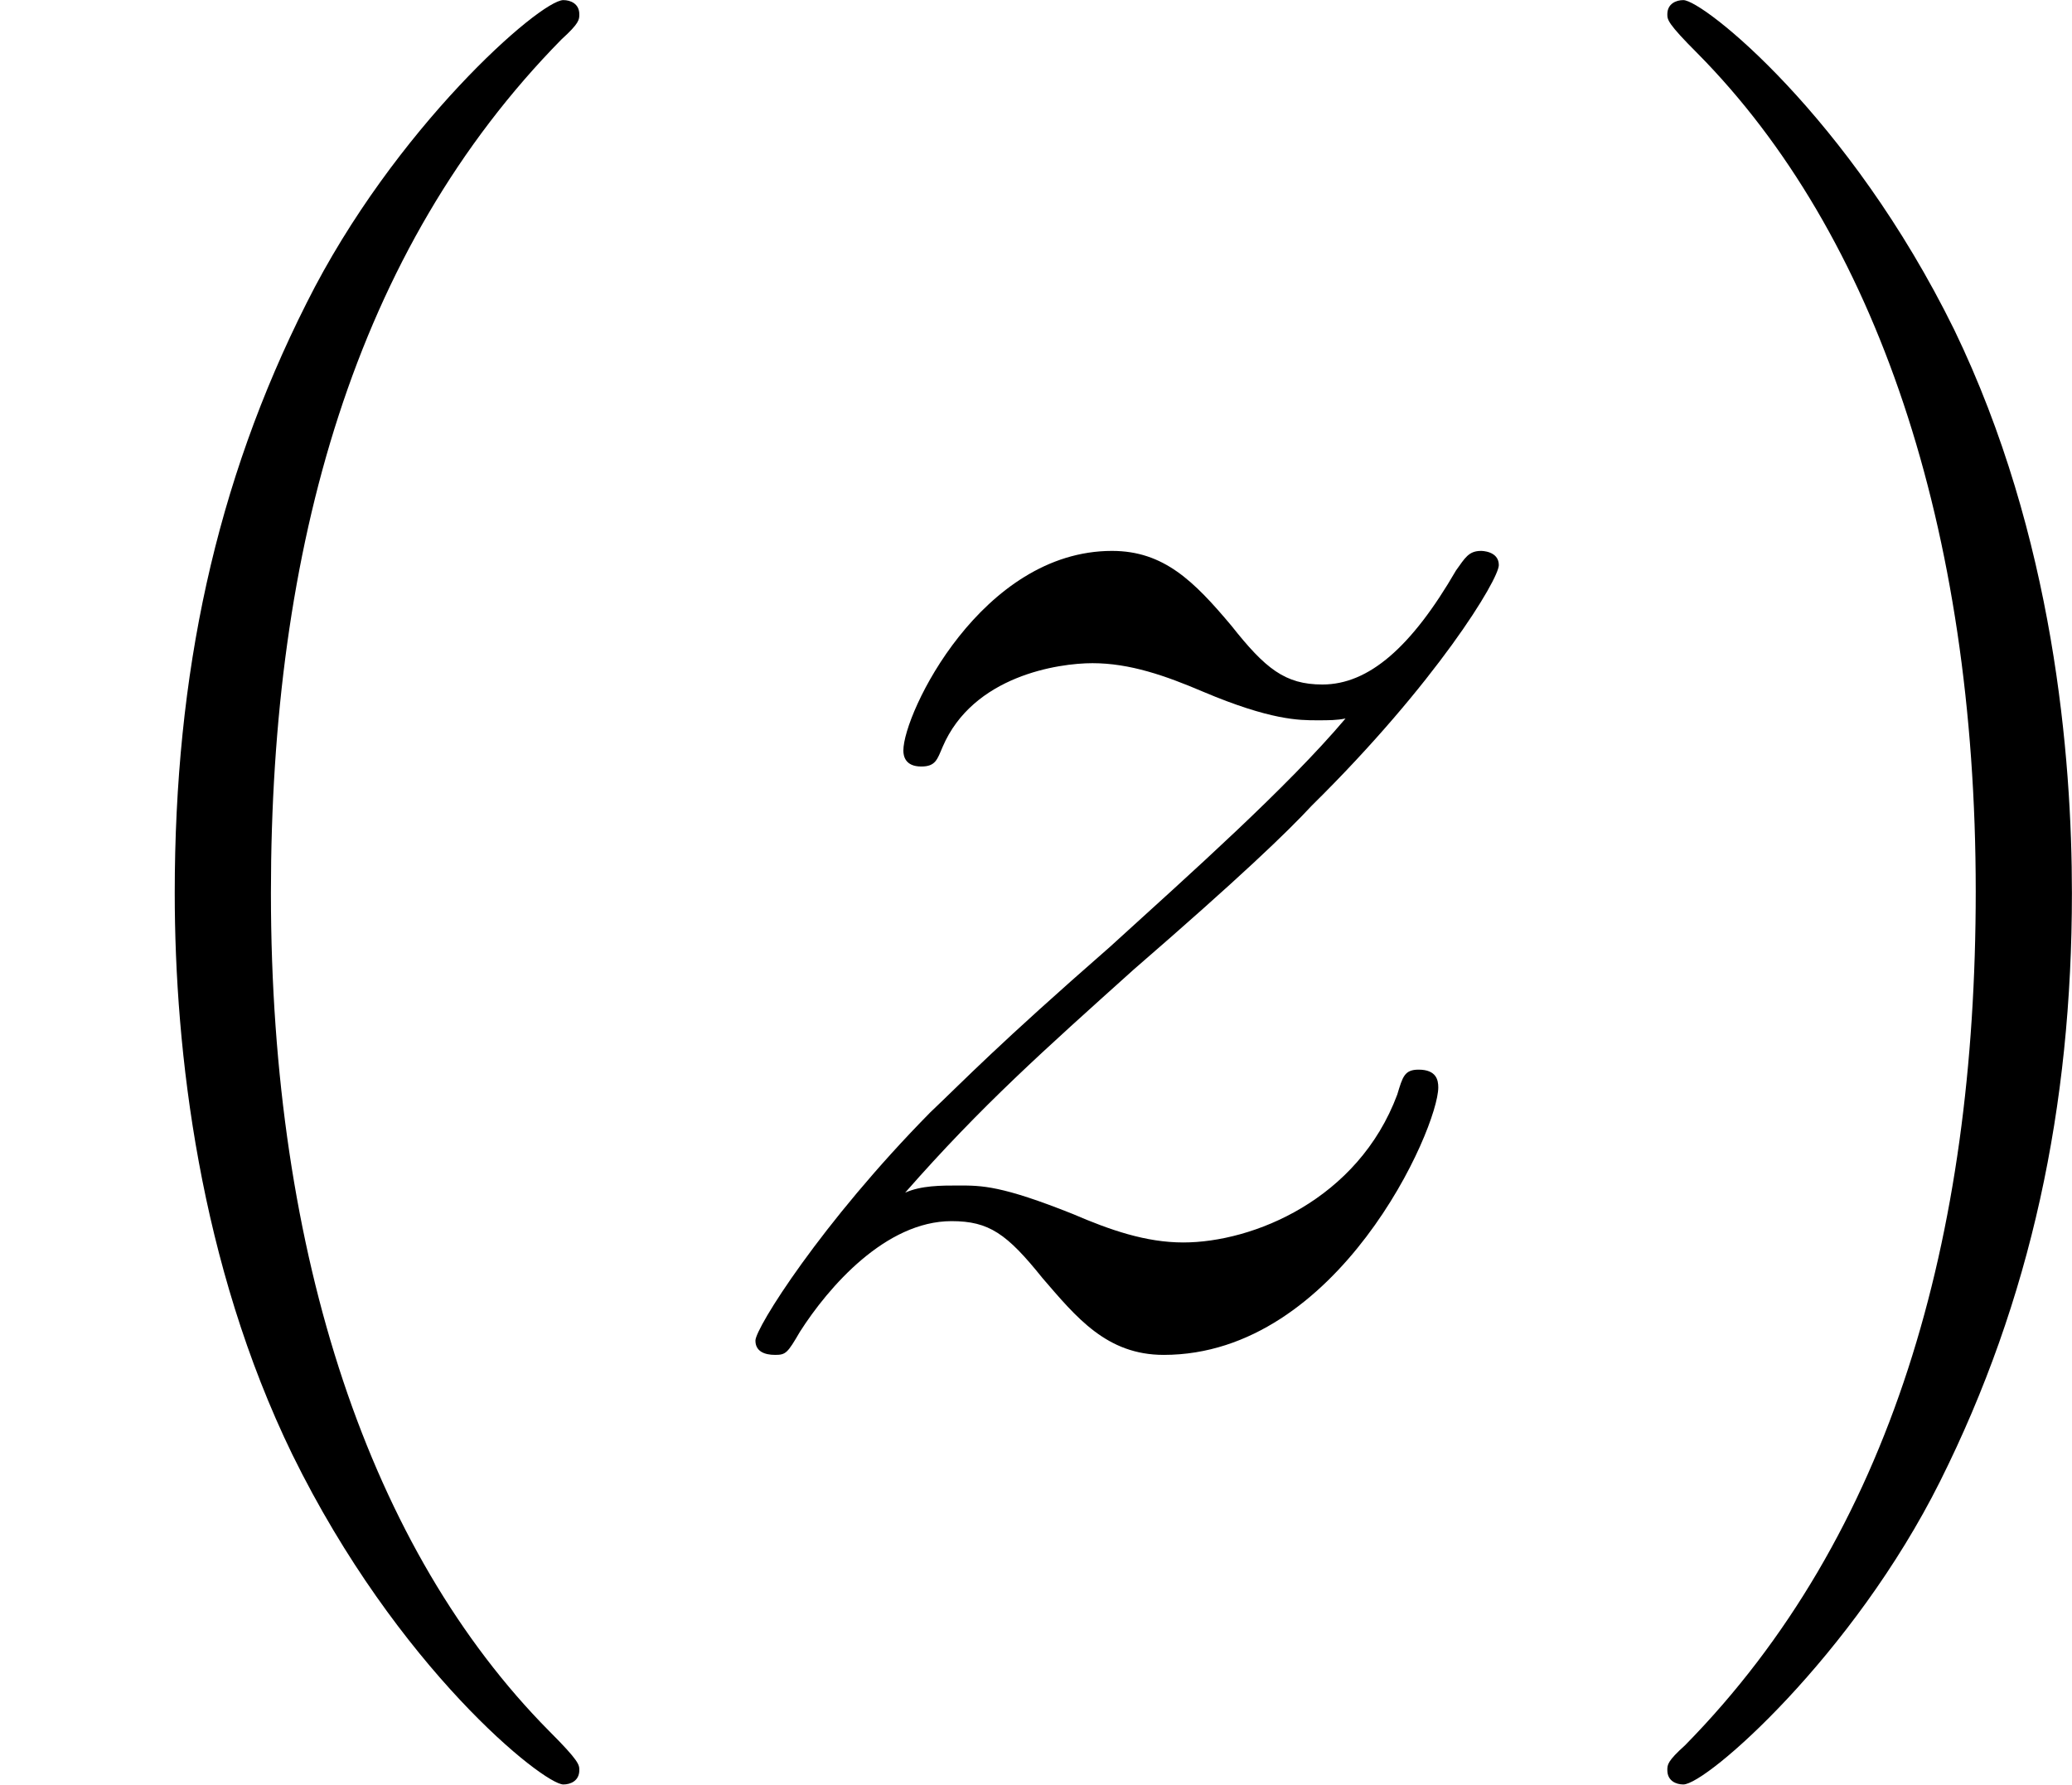
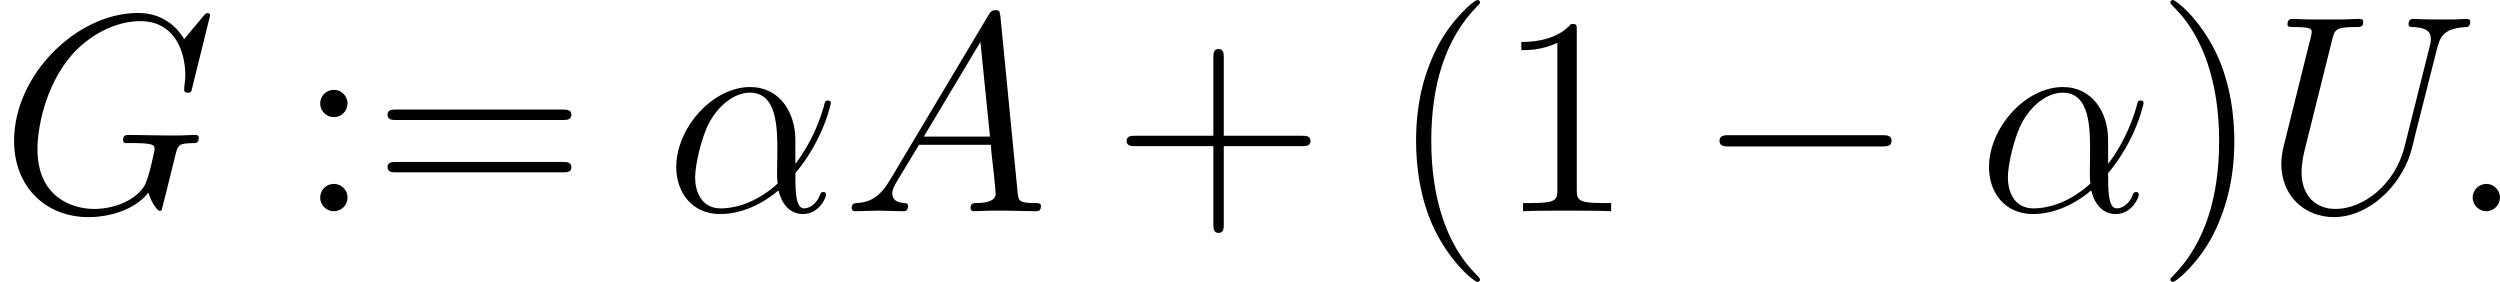
- <svg xmlns="http://www.w3.org/2000/svg" xmlns:xlink="http://www.w3.org/1999/xlink" version="1.1" width="19.452pt" height="16.754pt" viewBox="115.618 339.625 19.452 16.754">
+ <svg xmlns="http://www.w3.org/2000/svg" xmlns:xlink="http://www.w3.org/1999/xlink" version="1.1" width="148.591pt" height="16.754pt" viewBox="254.156 175.515 148.591 16.754">
  <defs>
-     <path id="g31-122" d="M5.093-1.674C5.093-1.722 5.081-1.793 4.961-1.793C4.866-1.793 4.854-1.745 4.818-1.626C4.555-.921 3.85-.634 3.383-.634C3.132-.634 2.893-.717 2.642-.825C2.164-1.016 2.032-1.016 1.877-1.016C1.757-1.016 1.626-1.016 1.518-.968C2.032-1.554 2.451-1.925 3.049-2.463C3.766-3.084 4.077-3.383 4.244-3.563C5.081-4.388 5.499-5.081 5.499-5.177S5.38-5.272 5.38-5.272C5.296-5.272 5.272-5.224 5.212-5.141C4.914-4.627 4.627-4.376 4.316-4.376C4.065-4.376 3.933-4.483 3.706-4.77C3.455-5.069 3.252-5.272 2.905-5.272C2.032-5.272 1.506-4.184 1.506-3.933C1.506-3.897 1.518-3.826 1.626-3.826C1.722-3.826 1.733-3.873 1.769-3.957C1.973-4.435 2.546-4.519 2.774-4.519C3.025-4.519 3.264-4.435 3.515-4.328C3.969-4.136 4.16-4.136 4.28-4.136C4.364-4.136 4.411-4.136 4.471-4.148C4.077-3.682 3.431-3.108 2.893-2.618C2.128-1.949 1.925-1.733 1.686-1.506C.956-.765 .514-.06 .514 .024C.514 .096 .574 .12 .646 .12S.729 .108 .813-.036C1.004-.335 1.387-.777 1.829-.777C2.08-.777 2.2-.693 2.439-.395C2.666-.132 2.869 .12 3.252 .12C4.423 .12 5.093-1.399 5.093-1.674Z" />
-     <path id="g34-40" d="M3.885 2.905C3.885 2.869 3.885 2.845 3.682 2.642C2.487 1.435 1.817-.538 1.817-2.977C1.817-5.296 2.379-7.293 3.766-8.703C3.885-8.811 3.885-8.835 3.885-8.871C3.885-8.942 3.826-8.966 3.778-8.966C3.622-8.966 2.642-8.106 2.056-6.934C1.447-5.727 1.172-4.447 1.172-2.977C1.172-1.913 1.339-.49 1.961 .789C2.666 2.224 3.646 3.001 3.778 3.001C3.826 3.001 3.885 2.977 3.885 2.905Z" />
-     <path id="g34-41" d="M3.371-2.977C3.371-3.885 3.252-5.368 2.582-6.755C1.877-8.189 .897-8.966 .765-8.966C.717-8.966 .658-8.942 .658-8.871C.658-8.835 .658-8.811 .861-8.608C2.056-7.4 2.726-5.428 2.726-2.989C2.726-.669 2.164 1.327 .777 2.738C.658 2.845 .658 2.869 .658 2.905C.658 2.977 .717 3.001 .765 3.001C.921 3.001 1.901 2.14 2.487 .968C3.096-.251 3.371-1.542 3.371-2.977Z" />
+     <path id="g12-0" d="M8.297-2.989C8.297-3.228 8.07-3.228 7.902-3.228H1.387C1.219-3.228 .992-3.228 .992-2.989S1.219-2.75 1.387-2.75H7.902C8.07-2.75 8.297-2.75 8.297-2.989Z" />
+     <path id="g18-40" d="M3.885 2.905C3.885 2.869 3.885 2.845 3.682 2.642C2.487 1.435 1.817-.538 1.817-2.977C1.817-5.296 2.379-7.293 3.766-8.703C3.885-8.811 3.885-8.835 3.885-8.871C3.885-8.942 3.826-8.966 3.778-8.966C3.622-8.966 2.642-8.106 2.056-6.934C1.447-5.727 1.172-4.447 1.172-2.977C1.172-1.913 1.339-.49 1.961 .789C2.666 2.224 3.646 3.001 3.778 3.001C3.826 3.001 3.885 2.977 3.885 2.905Z" />
+     <path id="g18-41" d="M3.371-2.977C3.371-3.885 3.252-5.368 2.582-6.755C1.877-8.189 .897-8.966 .765-8.966C.717-8.966 .658-8.942 .658-8.871C.658-8.835 .658-8.811 .861-8.608C2.056-7.4 2.726-5.428 2.726-2.989C2.726-.669 2.164 1.327 .777 2.738C.658 2.845 .658 2.869 .658 2.905C.658 2.977 .717 3.001 .765 3.001C.921 3.001 1.901 2.14 2.487 .968C3.096-.251 3.371-1.542 3.371-2.977Z" />
+     <path id="g18-43" d="M8.452-2.977C8.452-3.204 8.249-3.204 8.07-3.204H4.77V-6.504C4.77-6.671 4.77-6.886 4.555-6.886C4.328-6.886 4.328-6.683 4.328-6.504V-3.204H1.028C.861-3.204 .646-3.204 .646-2.989C.646-2.762 .849-2.762 1.028-2.762H4.328V.538C4.328 .705 4.328 .921 4.543 .921C4.77 .921 4.77 .717 4.77 .538V-2.762H8.07C8.237-2.762 8.452-2.762 8.452-2.977Z" />
+     <path id="g18-49" d="M4.902 0V-.347H4.531C3.479-.347 3.443-.49 3.443-.921V-7.663C3.443-7.938 3.443-7.95 3.204-7.95C2.917-7.627 2.319-7.185 1.088-7.185V-6.838C1.363-6.838 1.961-6.838 2.618-7.149V-.921C2.618-.49 2.582-.347 1.53-.347H1.16V0C1.482-.024 2.642-.024 3.037-.024S4.579-.024 4.902 0Z" />
+     <path id="g18-58" d="M2.2-4.579C2.2-4.902 1.925-5.153 1.626-5.153C1.279-5.153 1.04-4.878 1.04-4.579C1.04-4.22 1.339-3.993 1.614-3.993C1.937-3.993 2.2-4.244 2.2-4.579ZM2.2-.586C2.2-.909 1.925-1.16 1.626-1.16C1.279-1.16 1.04-.885 1.04-.586C1.04-.227 1.339 0 1.614 0C1.937 0 2.2-.251 2.2-.586Z" />
+     <path id="g18-61" d="M8.452-4.089C8.452-4.316 8.249-4.316 8.07-4.316H1.028C.861-4.316 .646-4.316 .646-4.101C.646-3.873 .849-3.873 1.028-3.873H8.07C8.237-3.873 8.452-3.873 8.452-4.089ZM8.452-1.865C8.452-2.092 8.249-2.092 8.07-2.092H1.028C.861-2.092 .646-2.092 .646-1.877C.646-1.65 .849-1.65 1.028-1.65H8.07C8.237-1.65 8.452-1.65 8.452-1.865Z" />
+     <path id="g15-11" d="M6.838-.705C6.838-.813 6.755-.813 6.719-.813C6.623-.813 6.611-.777 6.575-.681C6.468-.383 6.193-.12 5.906-.12C5.535-.12 5.535-.885 5.535-1.614C6.755-3.072 7.042-4.591 7.042-4.591C7.042-4.698 6.946-4.698 6.91-4.698C6.802-4.698 6.791-4.663 6.743-4.447C6.587-3.921 6.276-2.989 5.535-2.008V-3.025C5.535-4.184 4.878-5.272 3.61-5.272C2.044-5.272 .478-3.563 .478-1.865C.478-.825 1.124 .12 2.343 .12C3.084 .12 3.969-.167 4.818-.885C4.985-.215 5.356 .12 5.87 .12C6.516 .12 6.838-.55 6.838-.705ZM4.782-1.172C3.73-.227 2.786-.12 2.367-.12C1.518-.12 1.279-.873 1.279-1.435C1.279-1.949 1.542-3.168 1.913-3.826C2.403-4.663 3.072-5.033 3.61-5.033C4.77-5.033 4.77-3.515 4.77-2.511L4.758-1.602C4.758-1.363 4.77-1.303 4.782-1.172Z" />
+     <path id="g15-58" d="M2.2-.574C2.2-.921 1.913-1.16 1.626-1.16C1.279-1.16 1.04-.873 1.04-.586C1.04-.239 1.327 0 1.614 0C1.961 0 2.2-.287 2.2-.574Z" />
+     <path id="g15-65" d="M8.44-.227C8.44-.347 8.333-.347 8.153-.347C7.496-.347 7.484-.454 7.448-.813L6.719-8.273C6.695-8.512 6.647-8.536 6.516-8.536C6.396-8.536 6.324-8.512 6.217-8.333L2.032-1.327C1.614-.622 1.207-.383 .634-.347C.502-.335 .406-.335 .406-.12C.406-.048 .466 0 .55 0L1.518-.024C1.865-.024 2.248 0 2.582 0C2.654 0 2.798 0 2.798-.227C2.798-.335 2.702-.347 2.63-.347C2.355-.371 2.128-.466 2.128-.753C2.128-.921 2.2-1.052 2.355-1.315L3.264-2.821H6.312C6.324-2.714 6.324-2.618 6.336-2.511C6.372-2.2 6.516-.956 6.516-.729C6.516-.371 5.906-.347 5.715-.347C5.583-.347 5.452-.347 5.452-.132C5.452 0 5.559 0 5.631 0C5.834 0 6.073-.024 6.276-.024H6.958L8.225 0C8.309 0 8.44 0 8.44-.227ZM6.276-3.168H3.467L5.87-7.185L6.276-3.168Z" />
+     <path id="g15-71" d="M8.44-3.12C8.44-3.24 8.321-3.24 8.285-3.24C8.082-3.24 7.855-3.216 7.639-3.216H6.994L5.475-3.24C5.368-3.24 5.224-3.24 5.224-3.025C5.224-2.905 5.32-2.893 5.32-2.893H5.619C6.563-2.893 6.563-2.798 6.563-2.618C6.563-2.618 6.336-1.399 6.109-1.04C5.655-.371 4.71-.096 4.005-.096C3.084-.096 1.59-.574 1.59-2.642C1.59-3.443 1.877-5.272 3.037-6.623C3.79-7.484 4.902-8.07 5.954-8.07C7.364-8.07 7.867-6.862 7.867-5.762C7.867-5.571 7.819-5.308 7.819-5.141C7.819-5.033 7.938-5.033 7.974-5.033C8.106-5.033 8.118-5.045 8.165-5.26L8.919-8.309C8.919-8.416 8.811-8.416 8.811-8.416S8.739-8.416 8.644-8.297L7.819-7.305C7.759-7.4 7.52-7.819 7.054-8.094C6.539-8.416 6.025-8.416 5.846-8.416C3.288-8.416 .598-5.81 .598-2.989C.598-1.016 1.961 .251 3.754 .251C4.615 .251 5.703-.036 6.3-.789C6.432-.335 6.695-.012 6.779-.012C6.838-.012 6.862-.048 6.862-.048C6.874-.072 6.97-.49 7.03-.705L7.221-1.47L7.448-2.391C7.568-2.845 7.592-2.881 8.249-2.893C8.297-2.893 8.44-2.893 8.44-3.12Z" />
+     <path id="g15-85" d="M8.835-8.034C8.835-8.165 8.727-8.165 8.679-8.165C8.512-8.165 8.297-8.141 8.13-8.141H7.568C6.826-8.141 6.432-8.165 6.432-8.165C6.36-8.165 6.217-8.165 6.217-7.938C6.217-7.819 6.312-7.819 6.396-7.819C7.113-7.795 7.161-7.52 7.161-7.305C7.161-7.197 7.161-7.161 7.113-6.994L6.049-2.75C5.631-1.076 4.244-.096 3.12-.096C2.26-.096 1.674-.669 1.674-1.662C1.674-1.71 1.674-2.068 1.805-2.594L2.977-7.293C3.084-7.699 3.108-7.819 3.957-7.819C4.172-7.819 4.292-7.819 4.292-8.034C4.292-8.165 4.184-8.165 4.113-8.165C3.897-8.165 3.646-8.141 3.419-8.141H2.008C1.781-8.141 1.53-8.165 1.303-8.165C1.219-8.165 1.076-8.165 1.076-7.938C1.076-7.819 1.16-7.819 1.387-7.819C2.104-7.819 2.104-7.723 2.104-7.592C2.104-7.52 2.02-7.173 1.961-6.97L.921-2.786C.885-2.654 .813-2.331 .813-2.008C.813-.693 1.757 .251 3.061 .251C4.268 .251 5.607-.705 6.217-2.224C6.3-2.427 6.408-2.845 6.48-3.168L6.934-4.961L7.388-6.755C7.544-7.376 7.639-7.771 8.691-7.819C8.787-7.831 8.835-7.926 8.835-8.034Z" />
  </defs>
  <g id="page1" transform="matrix(1.4 0 0 1.4 0 0)">
-     <use x="82.584" y="251.556" xlink:href="#g34-40" />
-     <use x="87.136" y="251.556" xlink:href="#g31-122" />
-     <use x="93.107" y="251.556" xlink:href="#g34-41" />
+     <use x="181.54" y="134.335" xlink:href="#g15-71" />
+     <use x="194.094" y="134.335" xlink:href="#g18-58" />
+     <use x="197.346" y="134.335" xlink:href="#g18-61" />
+     <use x="209.772" y="134.335" xlink:href="#g15-11" />
+     <use x="217.293" y="134.335" xlink:href="#g15-65" />
+     <use x="228.725" y="134.335" xlink:href="#g18-43" />
+     <use x="240.487" y="134.335" xlink:href="#g18-40" />
+     <use x="245.039" y="134.335" xlink:href="#g18-49" />
+     <use x="253.549" y="134.335" xlink:href="#g12-0" />
+     <use x="265.504" y="134.335" xlink:href="#g15-11" />
+     <use x="273.026" y="134.335" xlink:href="#g18-41" />
+     <use x="277.578" y="134.335" xlink:href="#g15-85" />
+     <use x="285.476" y="134.335" xlink:href="#g15-58" />
  </g>
</svg>
